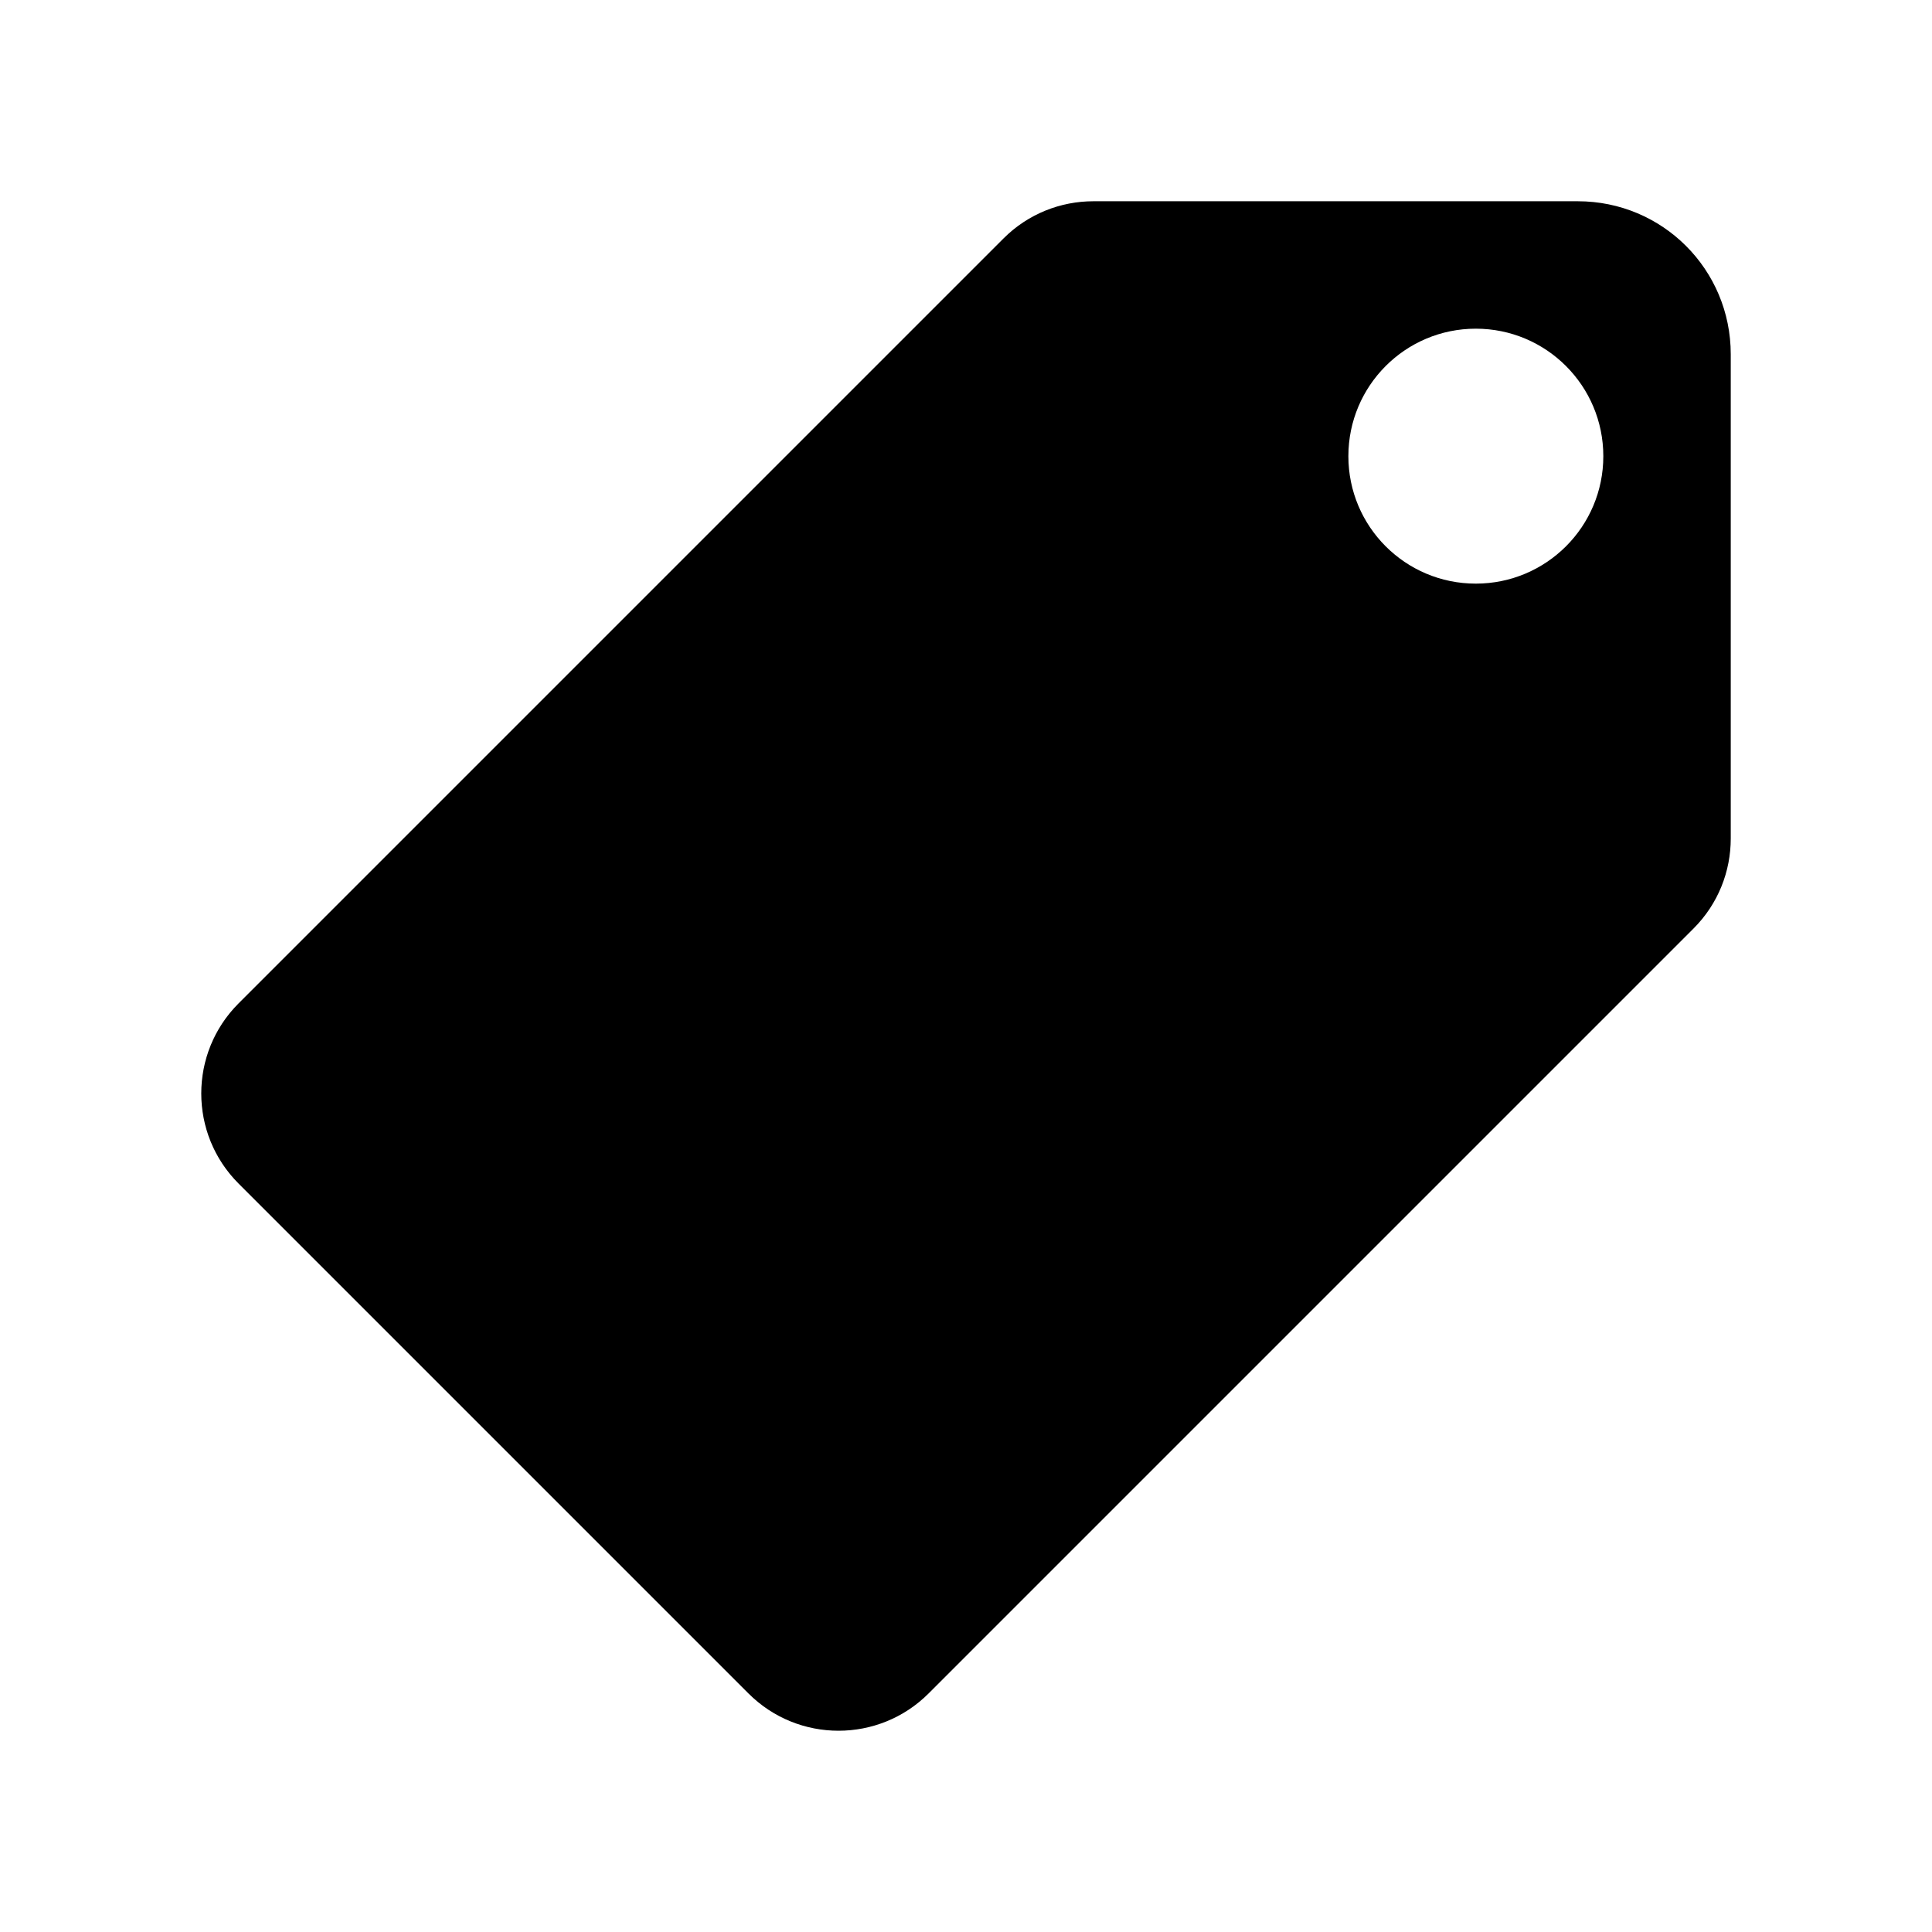
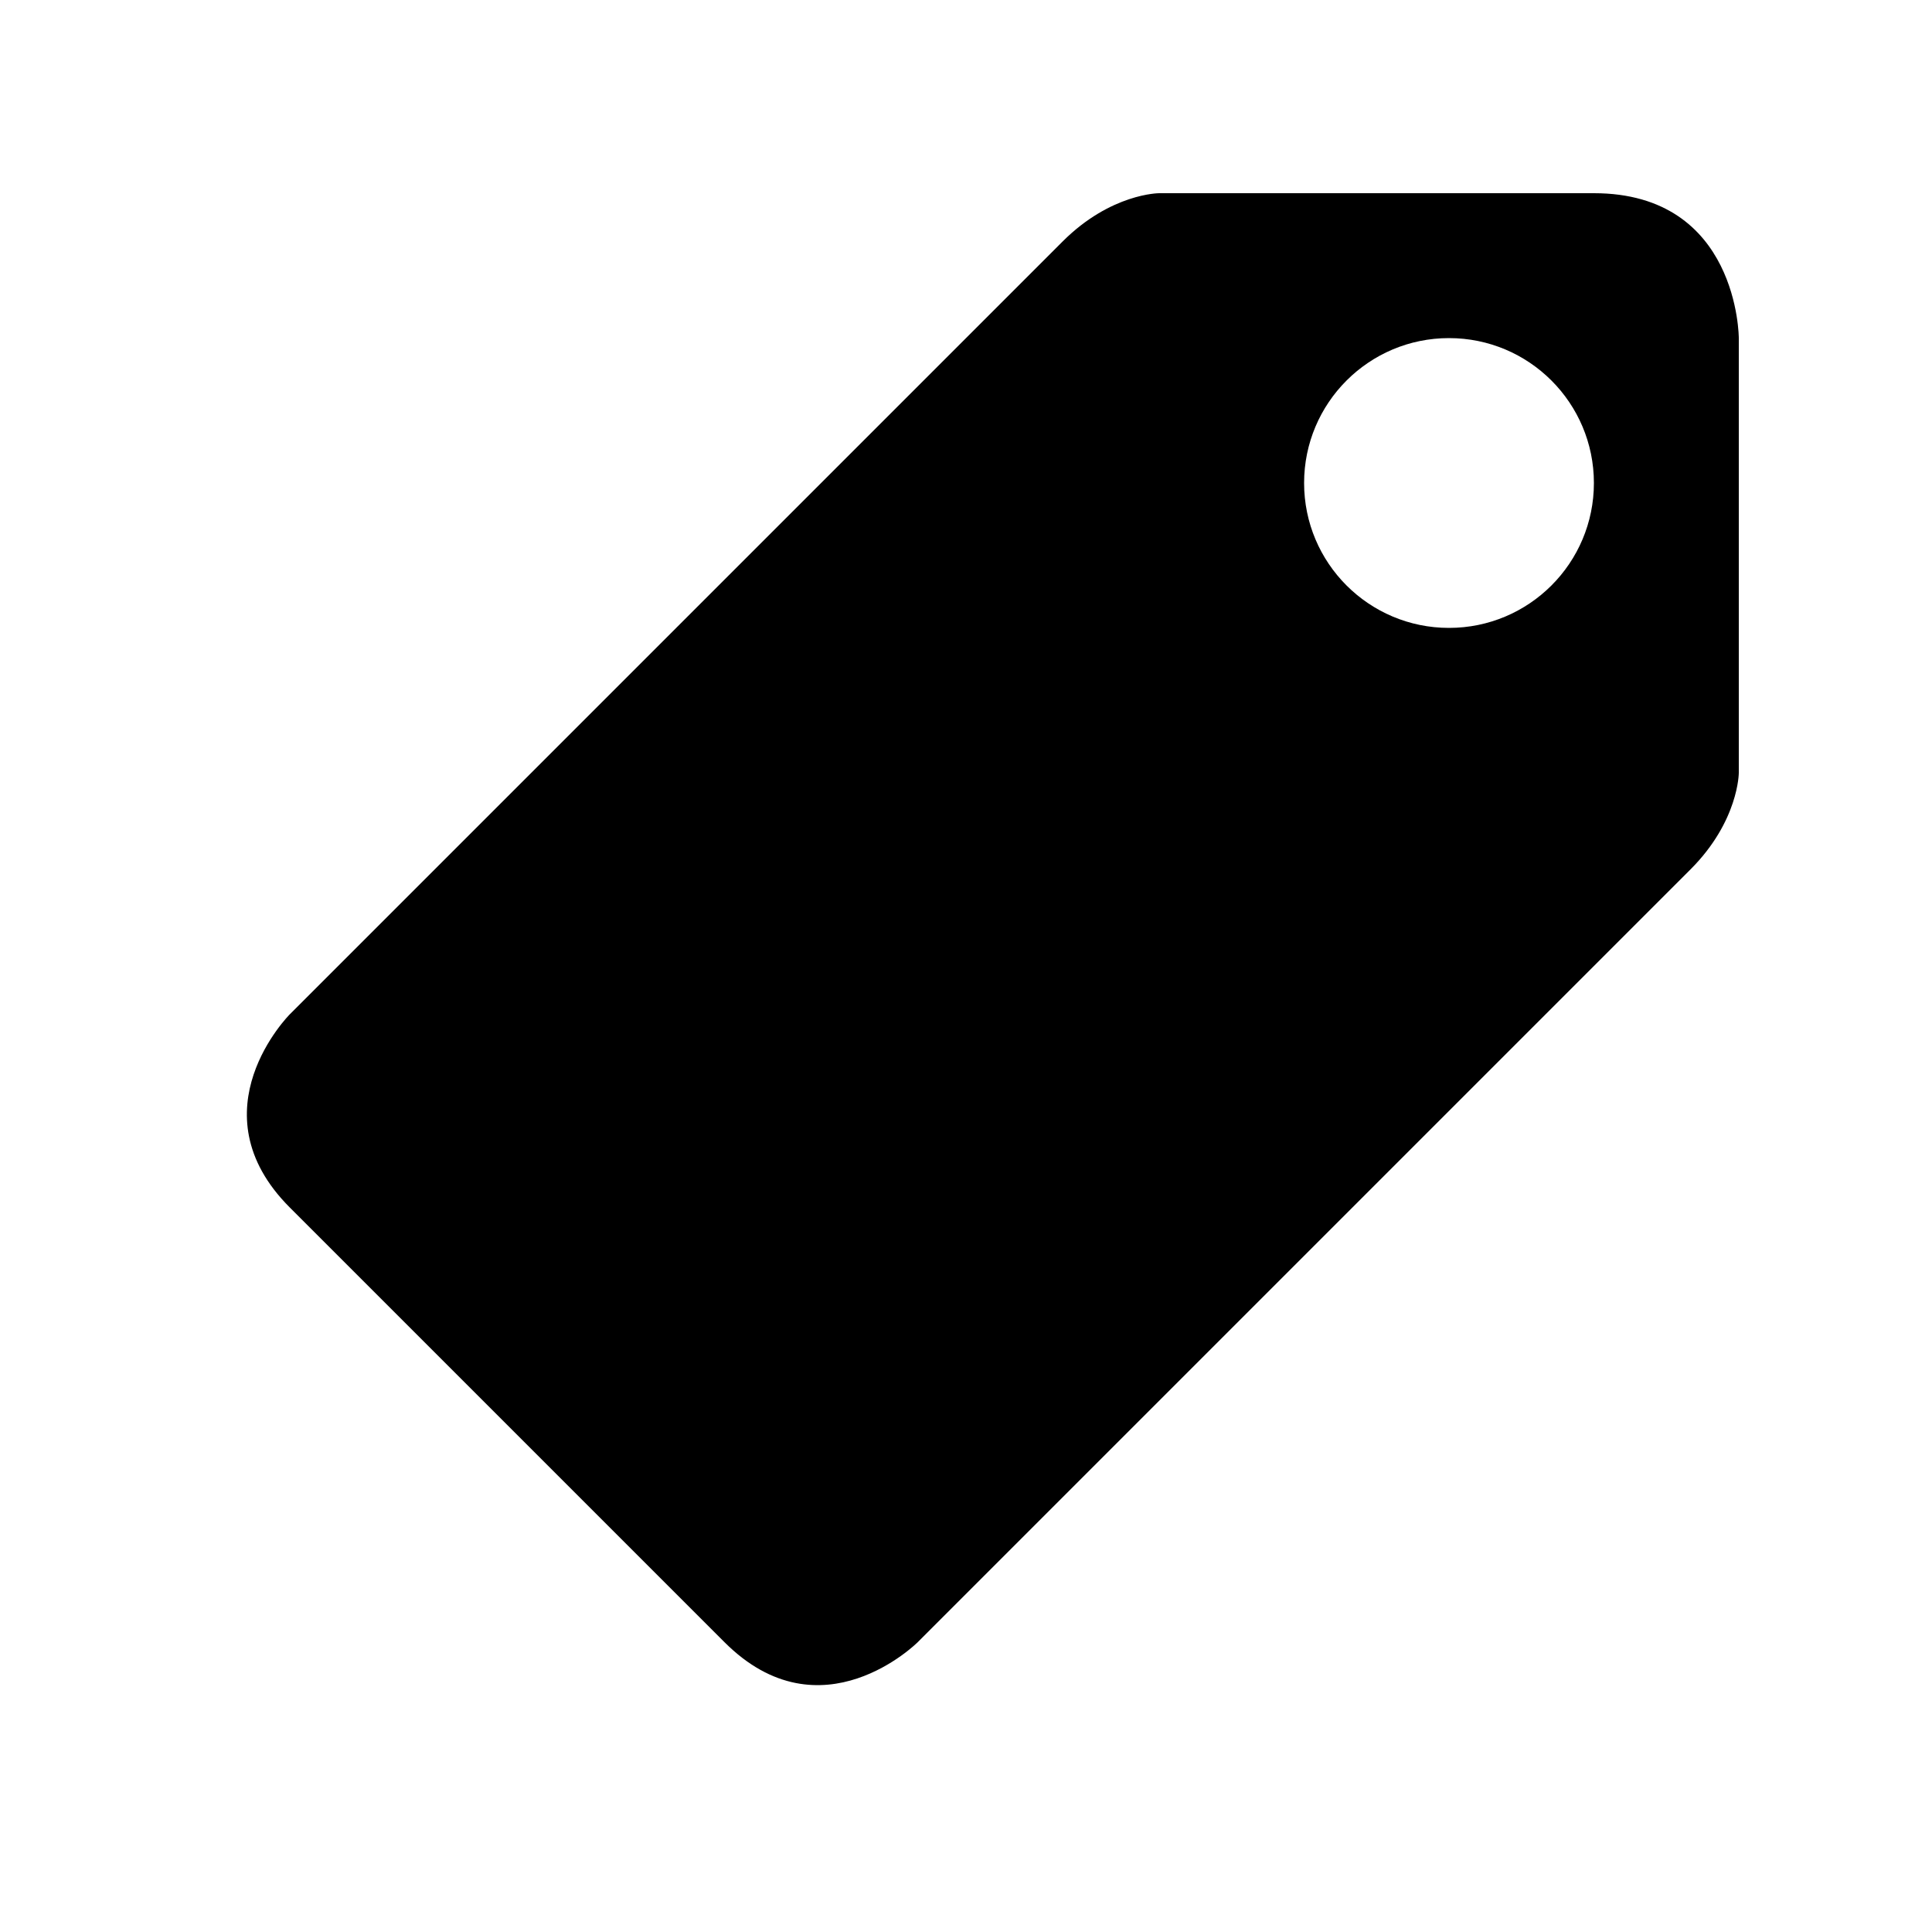
- <svg xmlns="http://www.w3.org/2000/svg" height="48" width="48" version="1.1" viewBox="0 0 48 48">
-   <path style="fill:#000000" d="m27.166 5c-0.811 0-1.621 0.309-2.238 0.928l-19 19c-1.237 1.236-1.237 3.242-0 4.478l12.666 12.666c1.236 1.237 3.242 1.237 4.478 0l19-19c0.619-0.617 0.928-1.427 0.928-2.238v-6.635-2.865-2.533c0-2.106-1.695-3.801-3.801-3.801h-2.533-2.865-6.635zm9.5 3.166c1.75 0 3.168 1.418 3.168 3.168 0 1.75-1.418 3.166-3.168 3.166s-3.166-1.416-3.166-3.166c0-1.75 1.416-3.168 3.166-3.168z" />
+ <svg xmlns="http://www.w3.org/2000/svg" width="50" height="50" version="1.1" viewBox="0 0 50 50">
+   <path d="m30 5s-1.25 0-2.5 1.25l-20 20s-2.5 2.5 0 5l11.25 11.25c2.5 2.5 5 0 5 0l20-20c1.25-1.25 1.25-2.5 1.25-2.5v-11.25s0-3.75-3.75-3.75zm7.5 3.75a3.75 3.75 0 0 1 3.75 3.75 3.75 3.75 0 0 1 -3.75 3.75 3.75 3.75 0 0 1 -3.75 -3.75 3.75 3.75 0 0 1 3.75 -3.75z" />
</svg>
